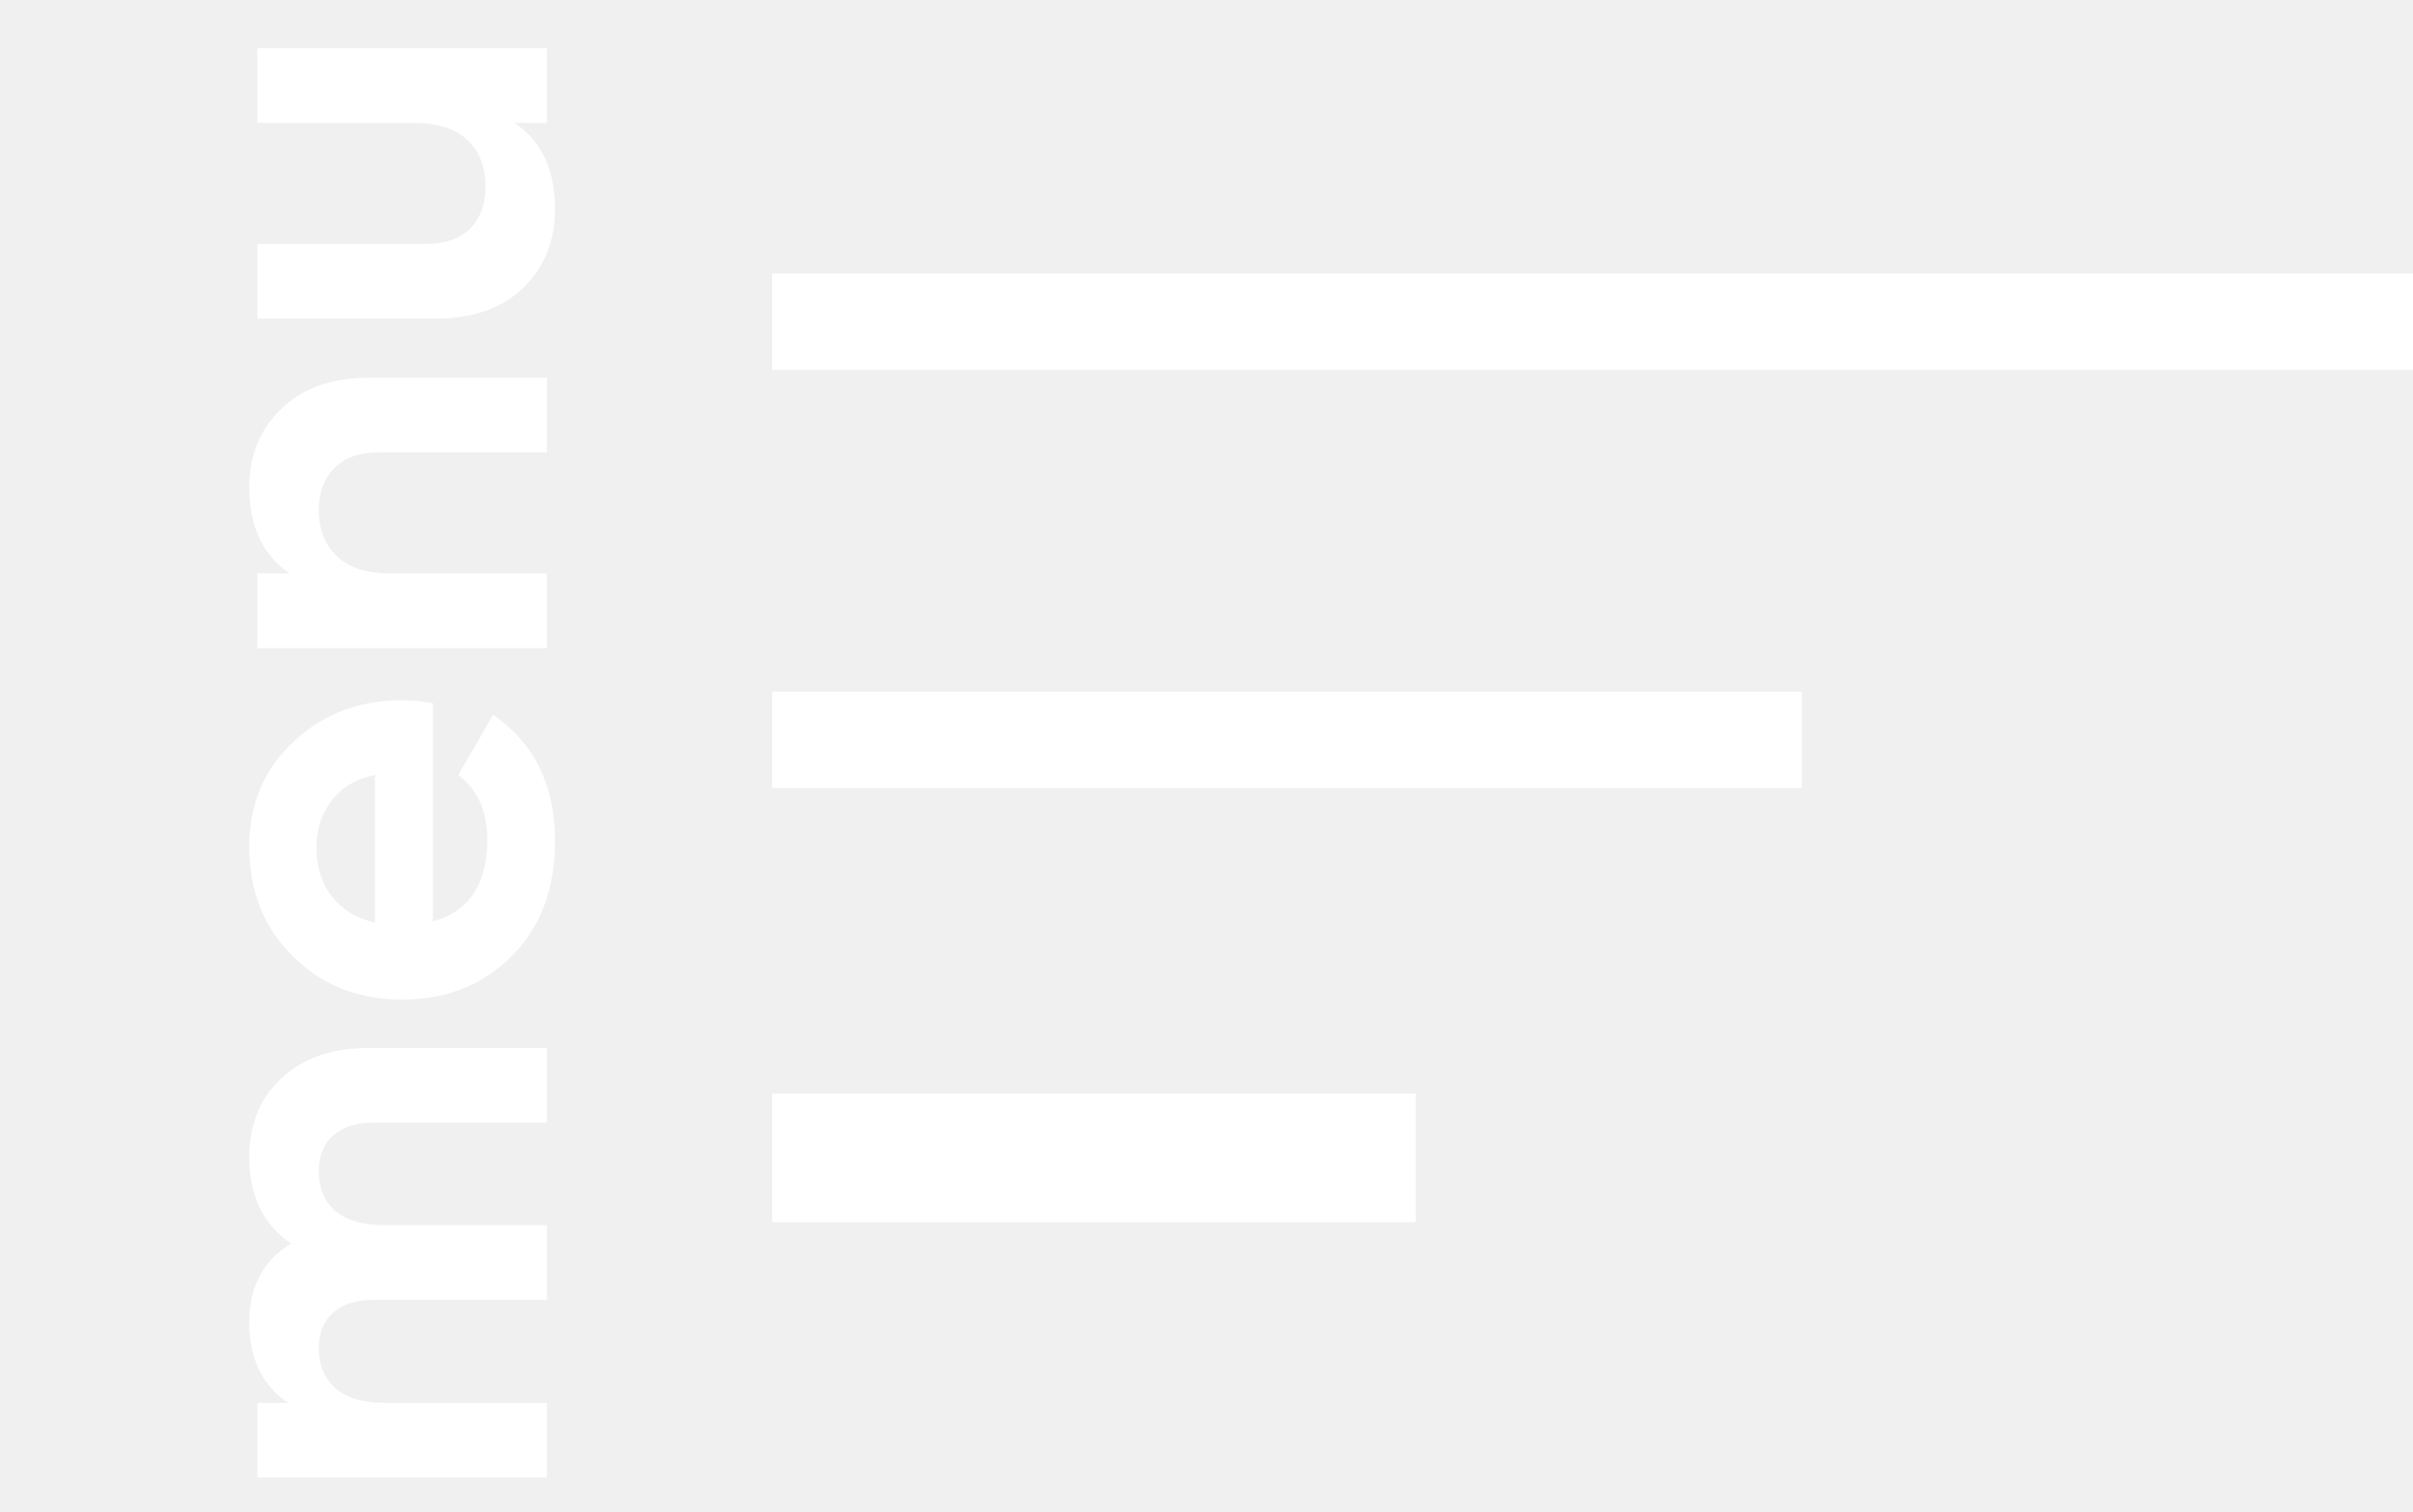
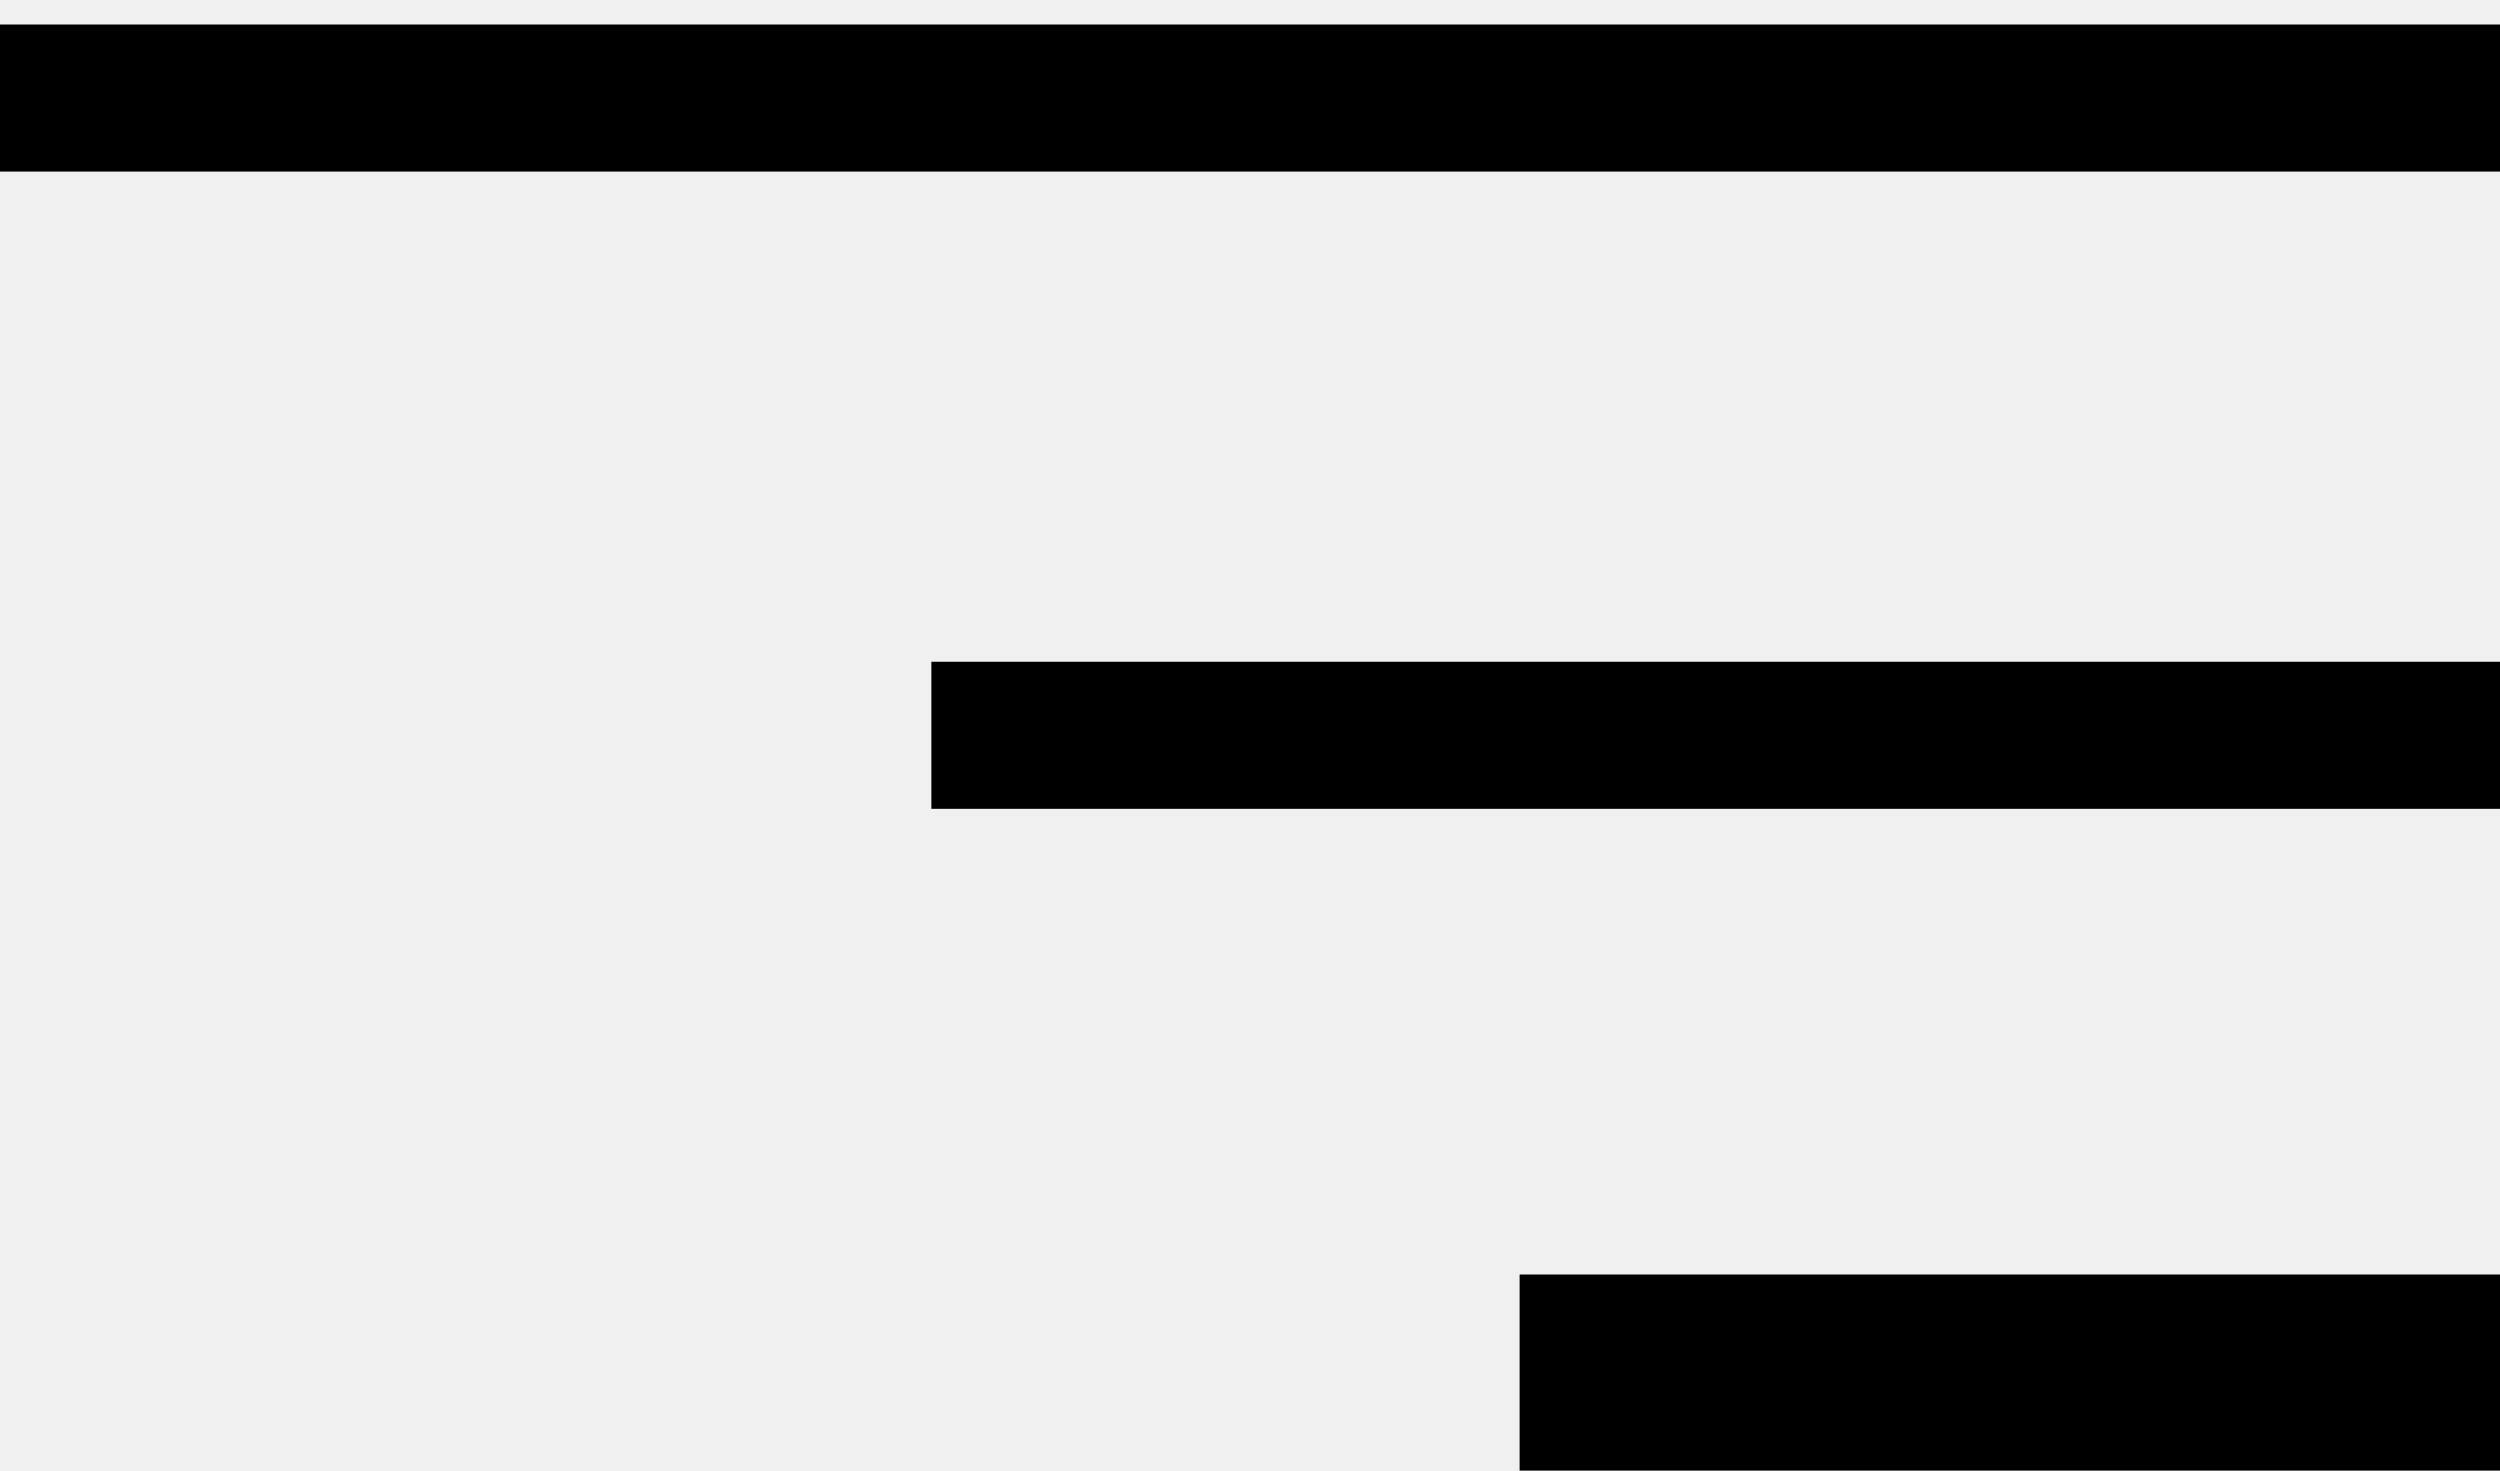
- <svg xmlns="http://www.w3.org/2000/svg" width="75" height="47" viewBox="0 0 75 47" fill="none">
-   <path d="M24 10H75" stroke="white" stroke-width="3" />
-   <path d="M24 23H56" stroke="white" stroke-width="3" />
-   <path d="M24 36H44" stroke="white" stroke-width="4" />
-   <path d="M7.748 35.984C7.748 34.952 8.084 34.13 8.756 33.518C9.428 32.894 10.328 32.582 11.456 32.582L17 32.582L17 34.904L11.618 34.904C11.078 34.904 10.658 35.036 10.358 35.3C10.058 35.564 9.908 35.936 9.908 36.416C9.908 36.944 10.082 37.358 10.43 37.658C10.778 37.946 11.282 38.09 11.942 38.09L17 38.09L17 40.412L11.618 40.412C11.078 40.412 10.658 40.544 10.358 40.808C10.058 41.072 9.908 41.444 9.908 41.924C9.908 42.44 10.082 42.854 10.43 43.166C10.778 43.466 11.282 43.616 11.942 43.616L17 43.616L17 45.938L8 45.938L8 43.616L8.954 43.616C8.15 43.076 7.748 42.242 7.748 41.114C7.748 40.01 8.18 39.194 9.044 38.666C8.18 38.066 7.748 37.172 7.748 35.984ZM13.454 28.648C14.582 28.336 15.146 27.49 15.146 26.11C15.146 25.222 14.846 24.55 14.246 24.094L15.326 22.222C16.61 23.11 17.252 24.418 17.252 26.146C17.252 27.634 16.802 28.828 15.902 29.728C15.002 30.628 13.868 31.078 12.5 31.078C11.144 31.078 10.016 30.634 9.116 29.746C8.204 28.858 7.748 27.718 7.748 26.326C7.748 25.006 8.204 23.92 9.116 23.068C10.028 22.204 11.156 21.772 12.5 21.772C12.8 21.772 13.118 21.802 13.454 21.862L13.454 28.648ZM11.654 28.684L11.654 24.094C11.042 24.226 10.586 24.502 10.286 24.922C9.986 25.33 9.836 25.798 9.836 26.326C9.836 26.95 9.998 27.466 10.322 27.874C10.634 28.282 11.078 28.552 11.654 28.684ZM7.748 15.147C7.748 14.163 8.078 13.353 8.738 12.717C9.398 12.069 10.31 11.745 11.474 11.745L17 11.745L17 14.067L11.762 14.067C11.162 14.067 10.706 14.229 10.394 14.553C10.07 14.877 9.908 15.309 9.908 15.849C9.908 16.449 10.094 16.929 10.466 17.289C10.838 17.649 11.396 17.829 12.14 17.829L17 17.829L17 20.151L8 20.151L8 17.829L9.008 17.829C8.168 17.265 7.748 16.371 7.748 15.147ZM8 3.822L8 1.5L17 1.5L17 3.822L15.992 3.822C16.832 4.386 17.252 5.28 17.252 6.504C17.252 7.488 16.922 8.304 16.262 8.952C15.602 9.588 14.69 9.906 13.526 9.906L8 9.906L8 7.584L13.238 7.584C13.838 7.584 14.3 7.422 14.624 7.098C14.936 6.774 15.092 6.342 15.092 5.802C15.092 5.202 14.906 4.722 14.534 4.362C14.162 4.002 13.604 3.822 12.86 3.822L8 3.822Z" fill="white" />
+ <svg xmlns="http://www.w3.org/2000/svg" width="51" height="30" viewBox="0 0 51 30" fill="none">
+   <path d="M51 2H9.53674e-07" stroke="black" stroke-width="3" />
+   <path d="M51 15H19" stroke="black" stroke-width="3" />
+   <path d="M51 28H31" stroke="black" stroke-width="4" />
</svg>
